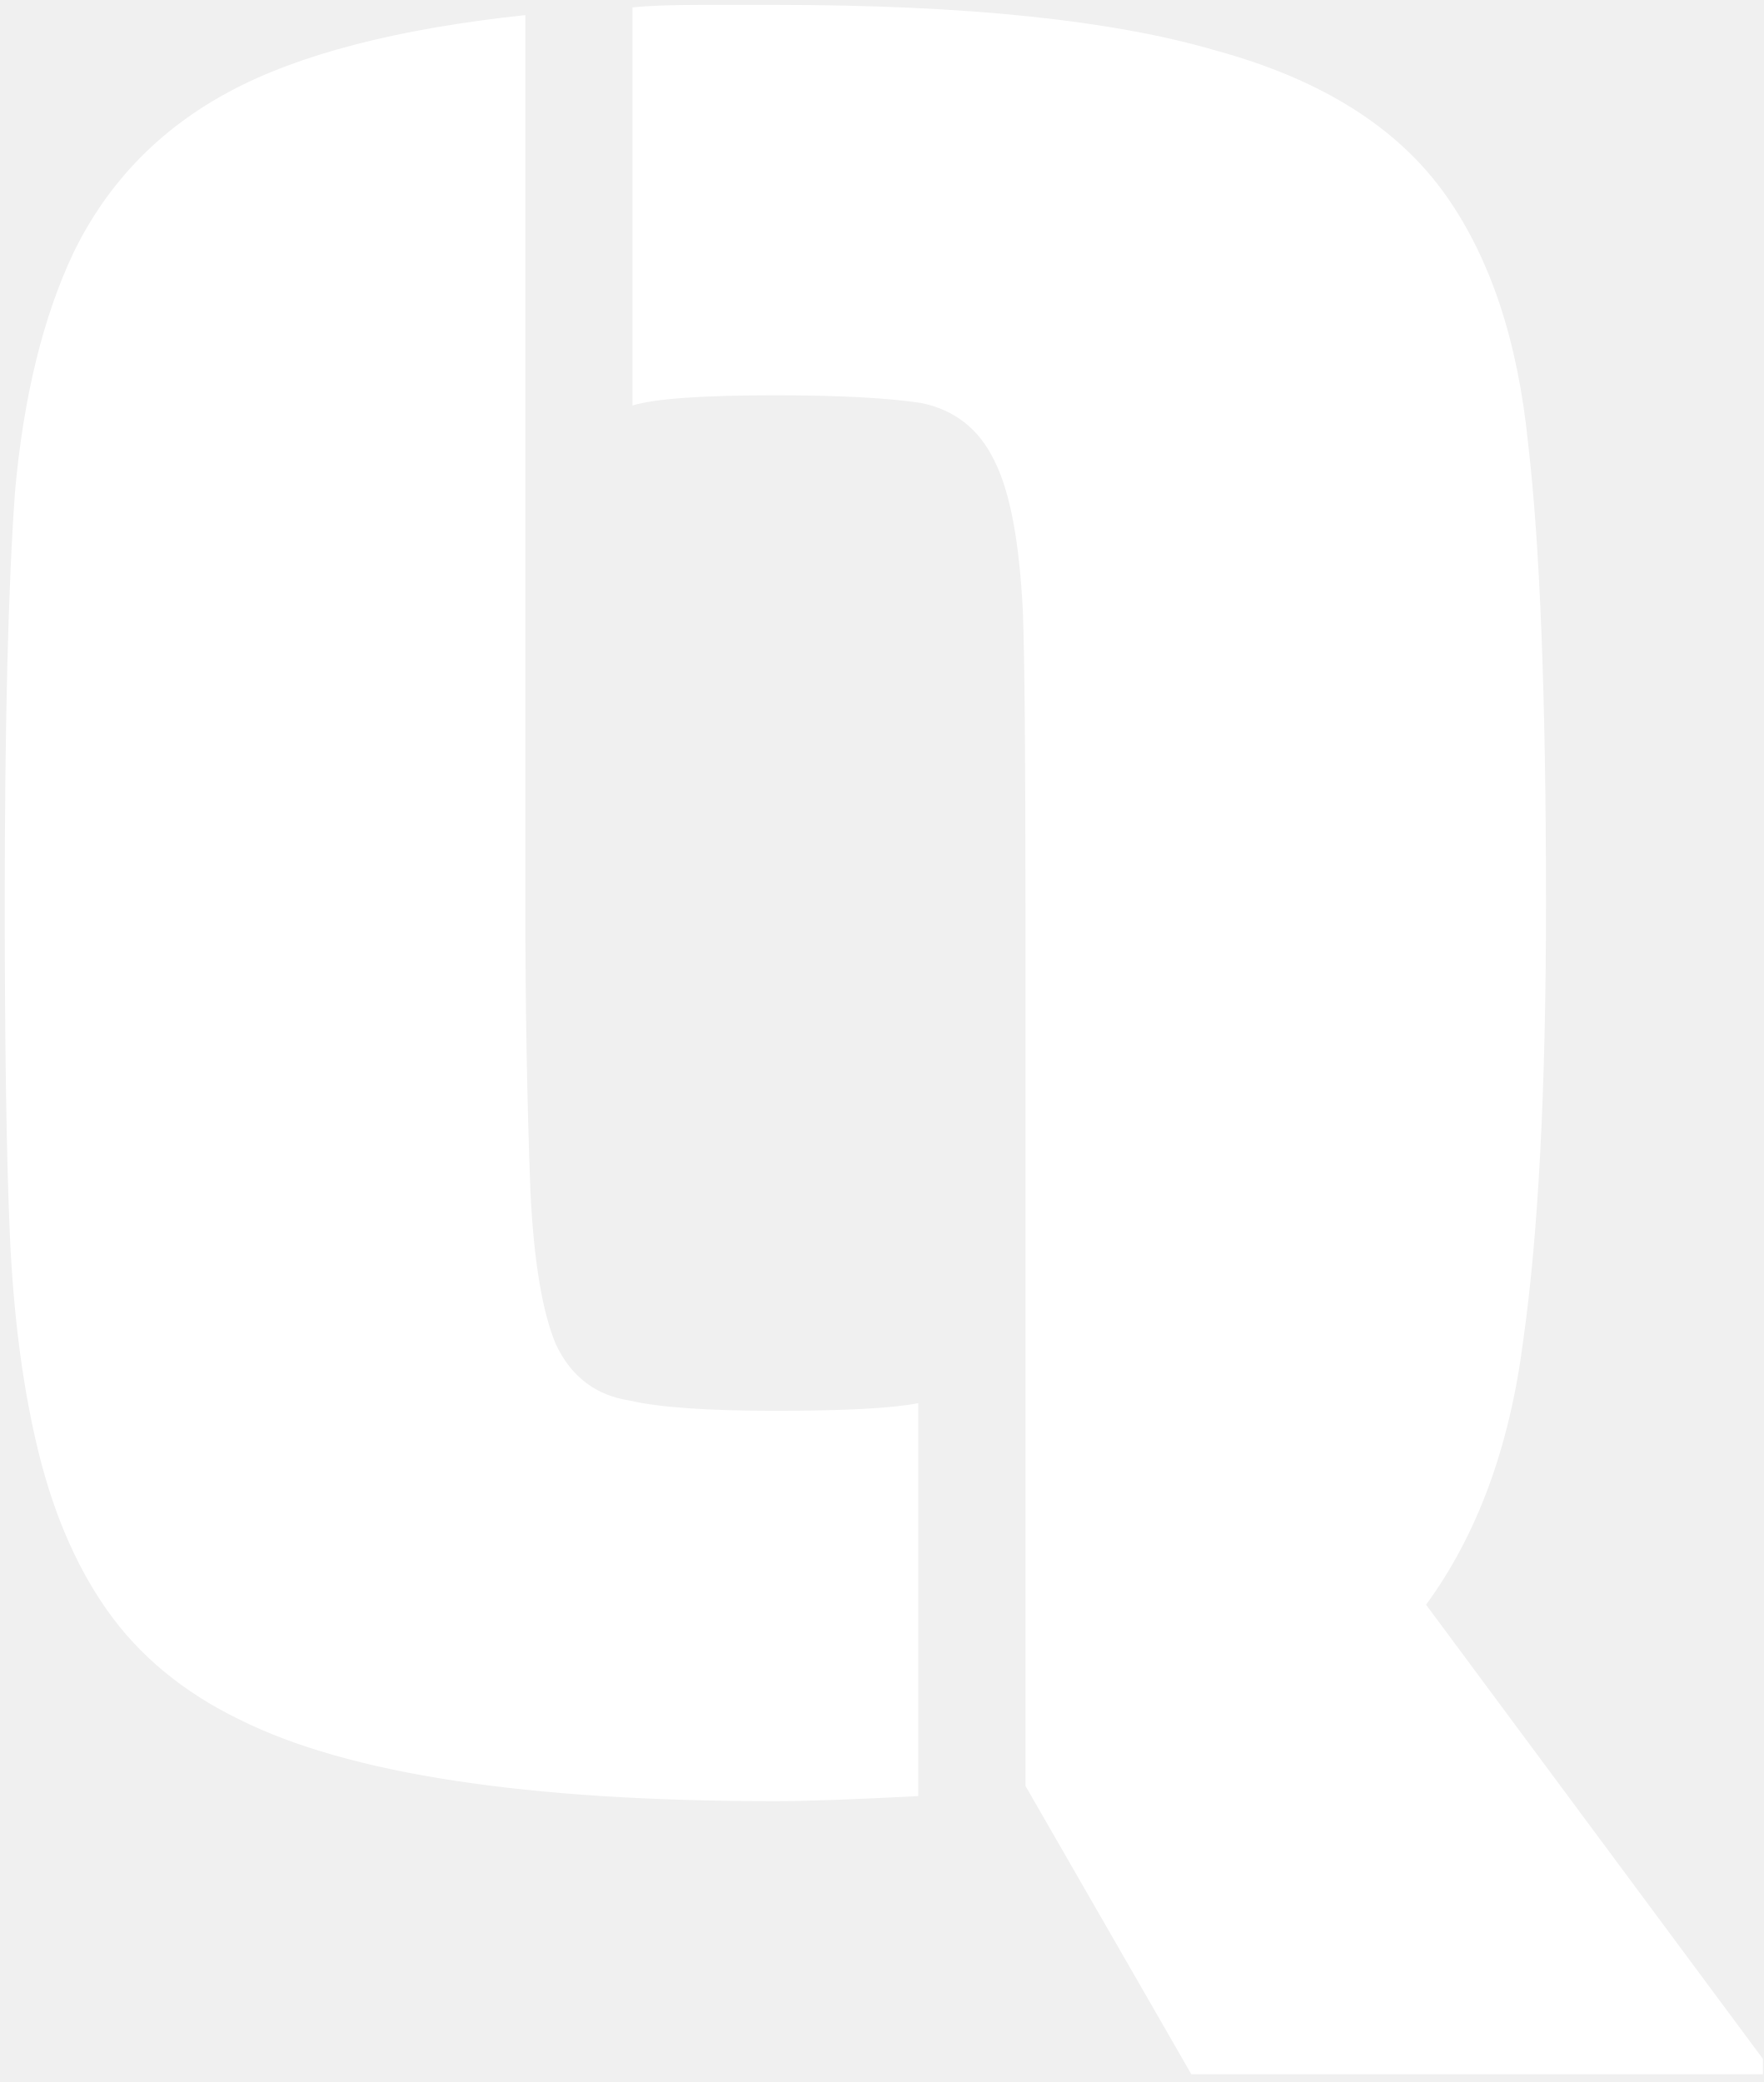
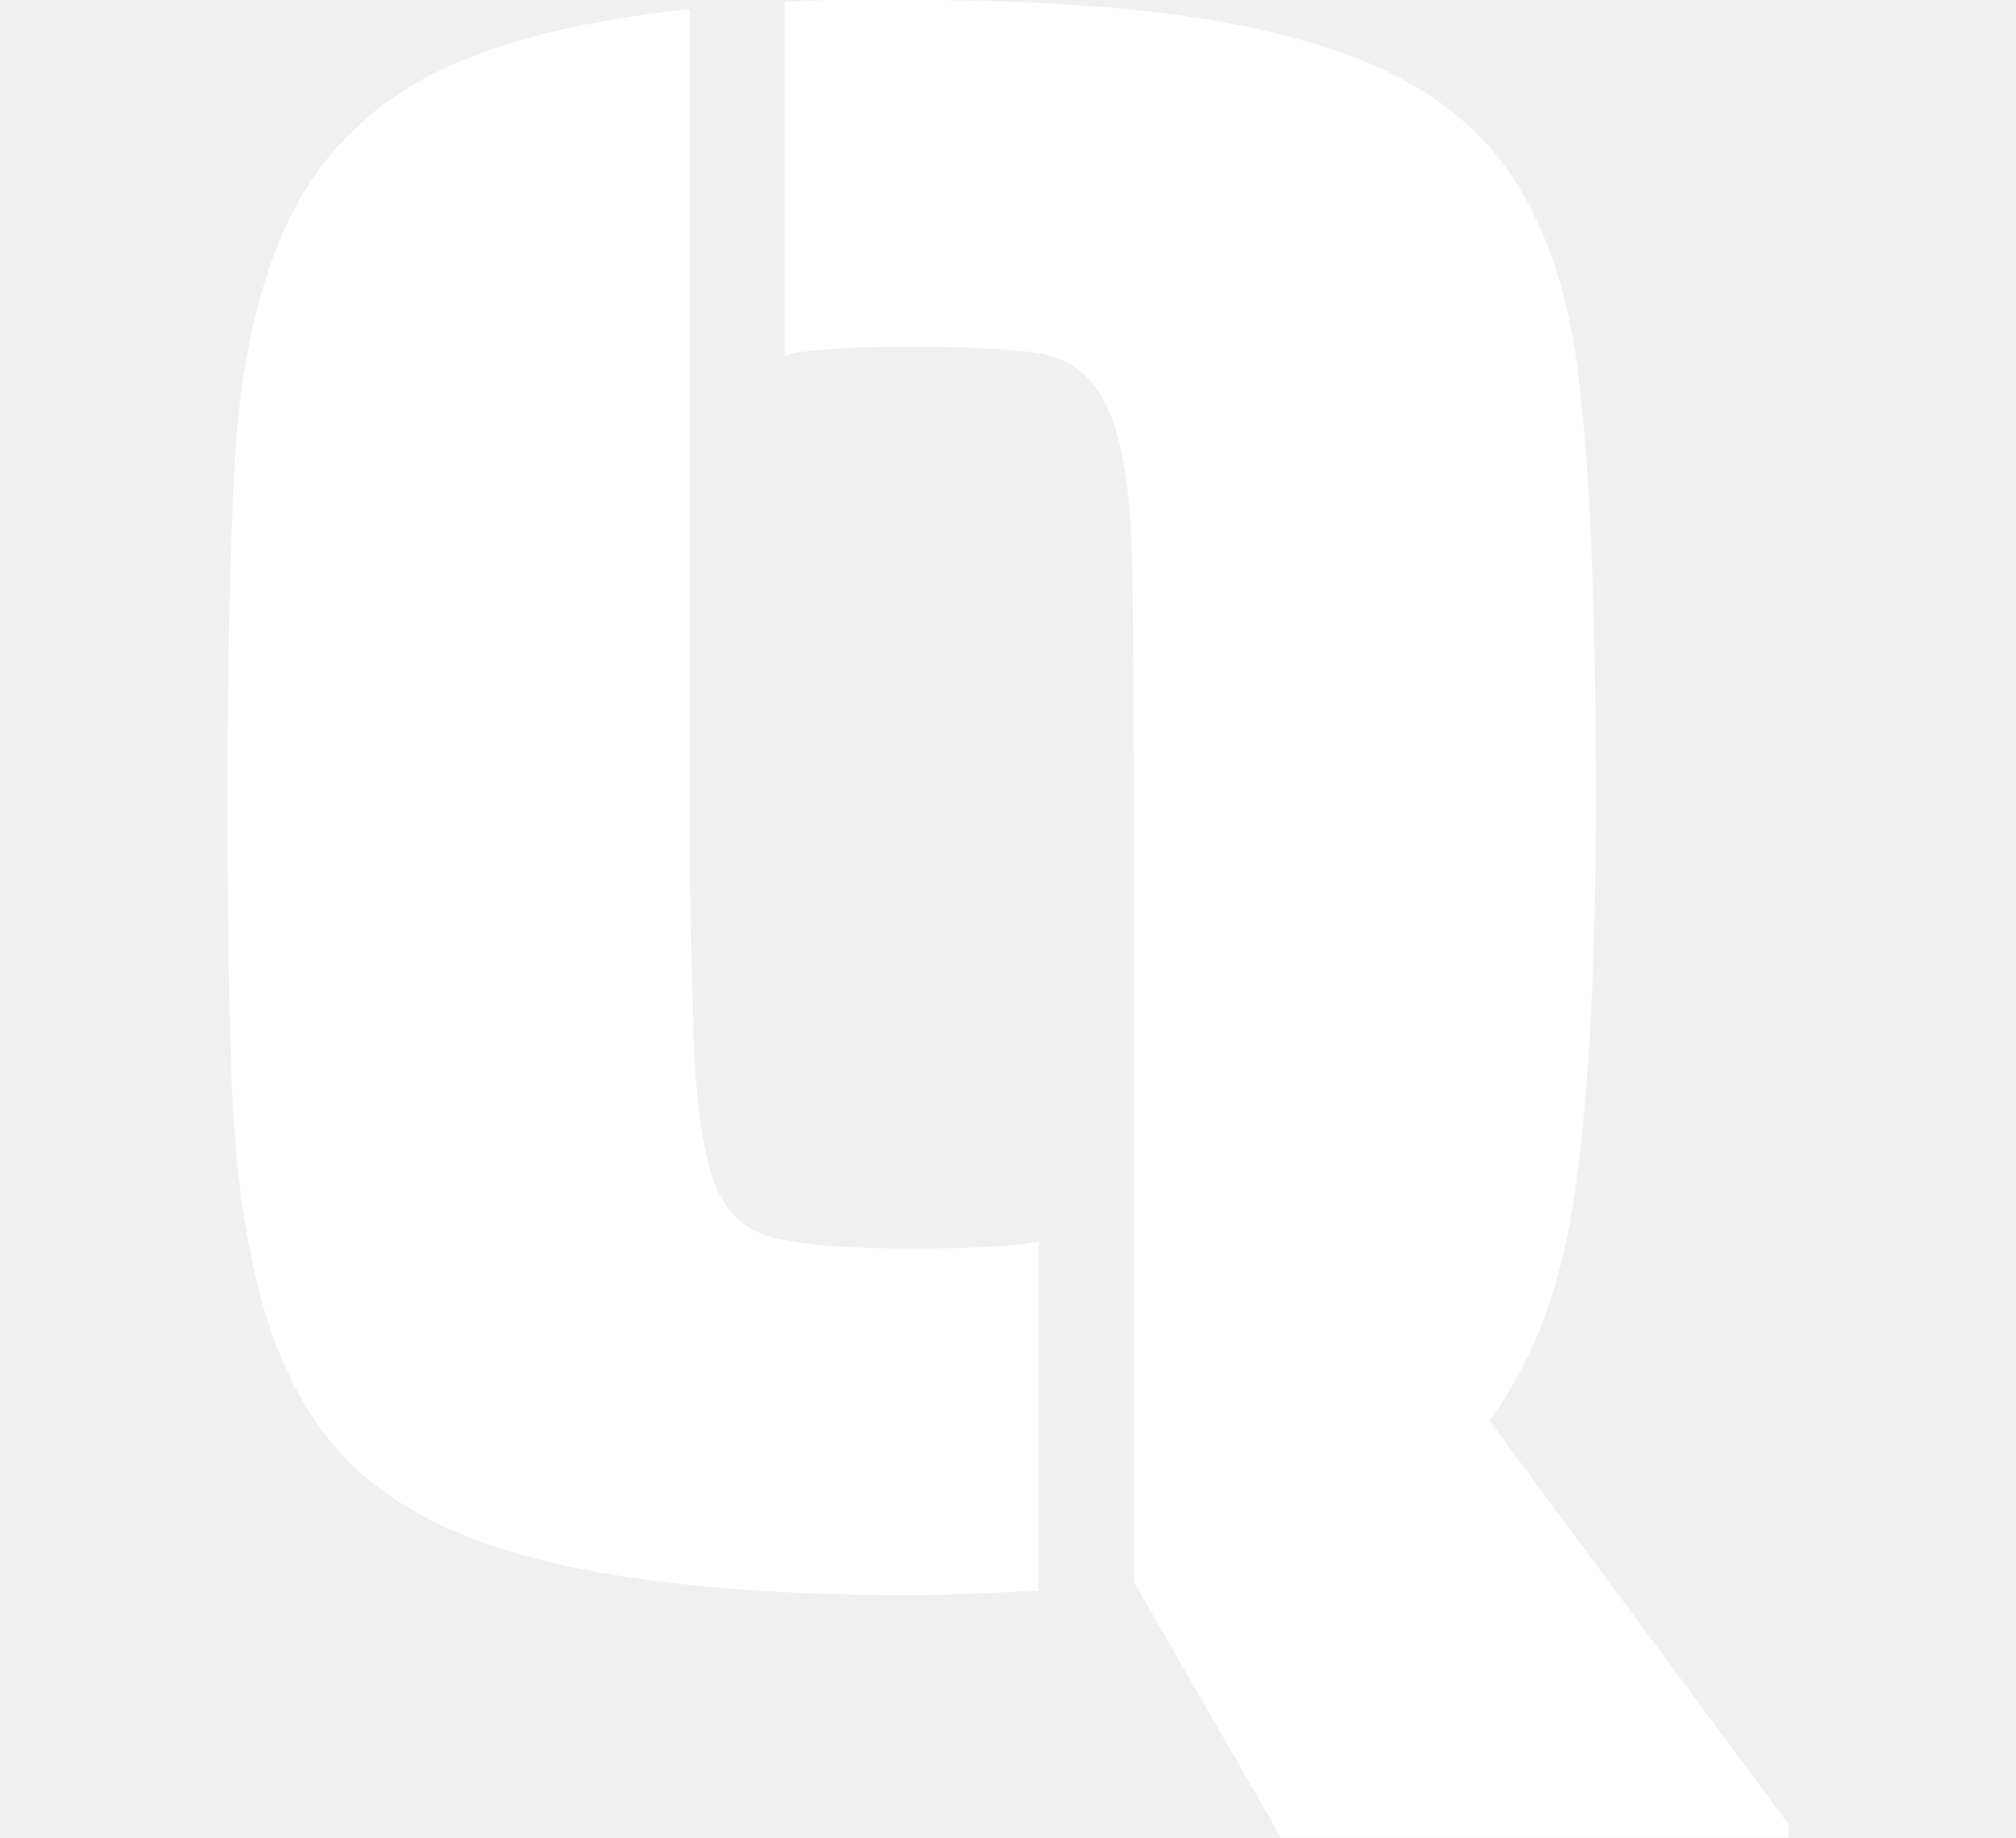
- <svg xmlns="http://www.w3.org/2000/svg" width="199" height="235" viewBox="0 0 199 235" fill="none">
-   <path d="M115.736 201.576V101.928C115.736 85.224 115.64 74.28 115.448 69.096C115.064 61.224 114.008 55.56 112.28 52.104C110.552 48.456 107.768 46.248 103.928 45.48C100.088 44.904 94.616 44.616 87.512 44.616C79.256 44.616 73.88 45 71.384 45.768V0.84C73.112 0.648 75.704 0.552 79.16 0.552H87.512C109.016 0.552 125.624 2.28 137.336 5.736C149.24 9 157.88 14.472 163.256 22.152C168.248 29.256 171.32 38.568 172.472 50.088C173.816 61.608 174.488 78.888 174.488 101.928C174.488 122.856 173.624 139.368 171.896 151.464C170.36 163.368 166.712 173.256 160.952 181.128L198.968 232.392V234.12H134.456L115.736 201.576ZM87.512 203.304C59.48 203.304 39.32 200.232 27.032 194.088C20.696 191.016 15.704 186.888 12.056 181.704C8.408 176.52 5.72 170.088 3.992 162.408C2.456 155.688 1.496 148.008 1.112 139.368C0.728 130.536 0.536 118.056 0.536 101.928C0.536 81.768 0.92 66.312 1.688 55.56C2.648 44.808 4.856 35.784 8.312 28.488C12.152 20.616 18.008 14.568 25.88 10.344C33.752 6.12 44.888 3.24 59.288 1.704V101.928C59.288 113.256 59.48 124.104 59.864 134.472C60.248 142.344 61.208 148.104 62.744 151.752C64.472 155.4 67.256 157.512 71.096 158.088C74.36 158.856 79.832 159.24 87.512 159.24C95.384 159.24 100.76 158.952 103.64 158.376V202.728C96.344 203.112 90.968 203.304 87.512 203.304Z" fill="white" />
+ <svg xmlns="http://www.w3.org/2000/svg" width="79" height="72" viewBox="0 0 79 93" fill="none">
+   <path d="M45.864 80.042V40.365C45.864 33.714 45.825 29.356 45.749 27.292C45.596 24.158 45.176 21.903 44.488 20.526C43.8 19.074 42.691 18.195 41.163 17.889C39.634 17.66 37.455 17.545 34.627 17.545C31.34 17.545 29.2 17.698 28.206 18.004V0.115C28.894 0.038 29.926 0 31.302 0H34.627C43.188 0 49.8 0.688 54.463 2.064C59.202 3.364 62.642 5.543 64.782 8.6C66.77 11.429 67.993 15.137 68.451 19.724C68.987 24.311 69.254 31.191 69.254 40.365C69.254 48.698 68.91 55.273 68.222 60.089C67.611 64.829 66.158 68.766 63.865 71.9L79 92.312V93H53.316L45.864 80.042ZM34.627 80.73C23.467 80.73 15.441 79.507 10.549 77.06C8.026 75.837 6.039 74.194 4.586 72.129C3.134 70.065 2.064 67.504 1.376 64.446C0.764 61.771 0.382 58.713 0.229 55.273C0.076 51.756 0 46.787 0 40.365C0 32.338 0.153 26.184 0.459 21.903C0.841 17.622 1.72 14.028 3.096 11.123C4.625 7.989 6.956 5.581 10.09 3.899C13.224 2.217 17.657 1.07 23.39 0.459V40.365C23.39 44.875 23.467 49.195 23.62 53.323C23.773 56.457 24.155 58.751 24.766 60.203C25.454 61.656 26.563 62.497 28.091 62.726C29.391 63.032 31.569 63.185 34.627 63.185C37.761 63.185 39.901 63.07 41.048 62.841V80.501C38.143 80.653 36.003 80.73 34.627 80.73Z" fill="#ffffff" />
</svg>
